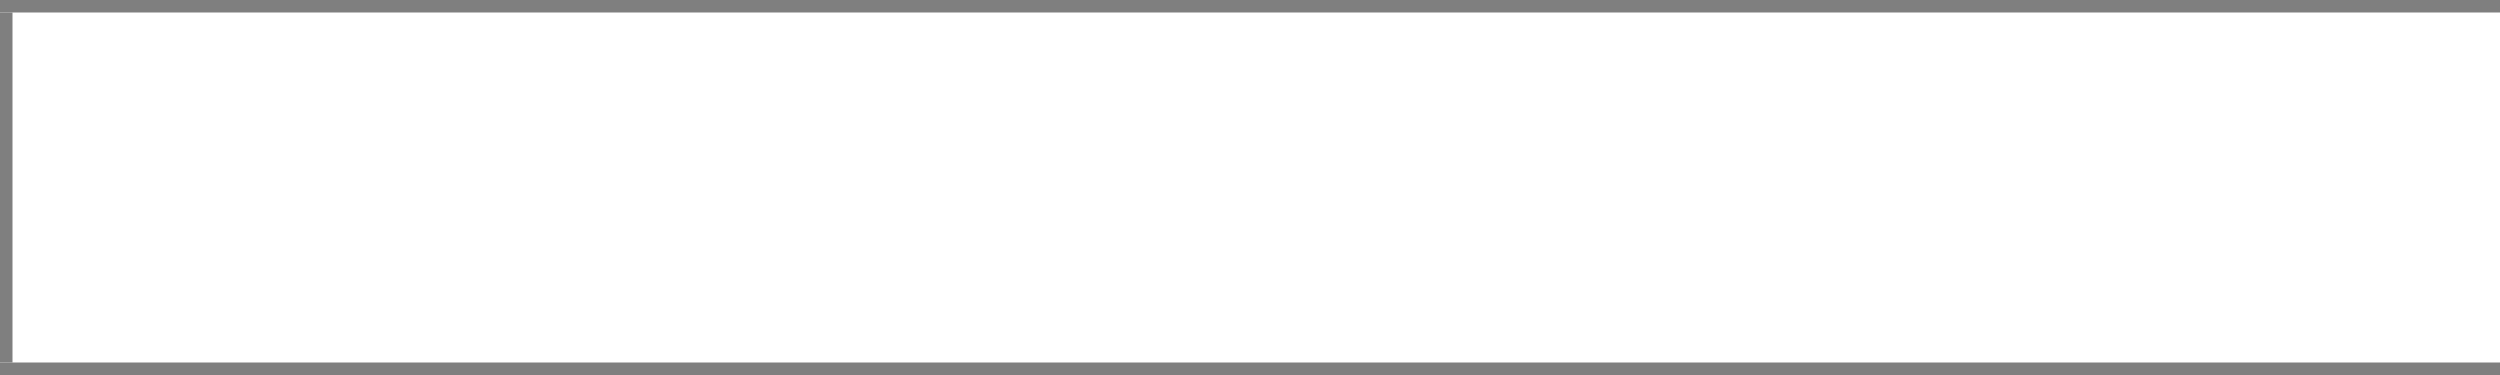
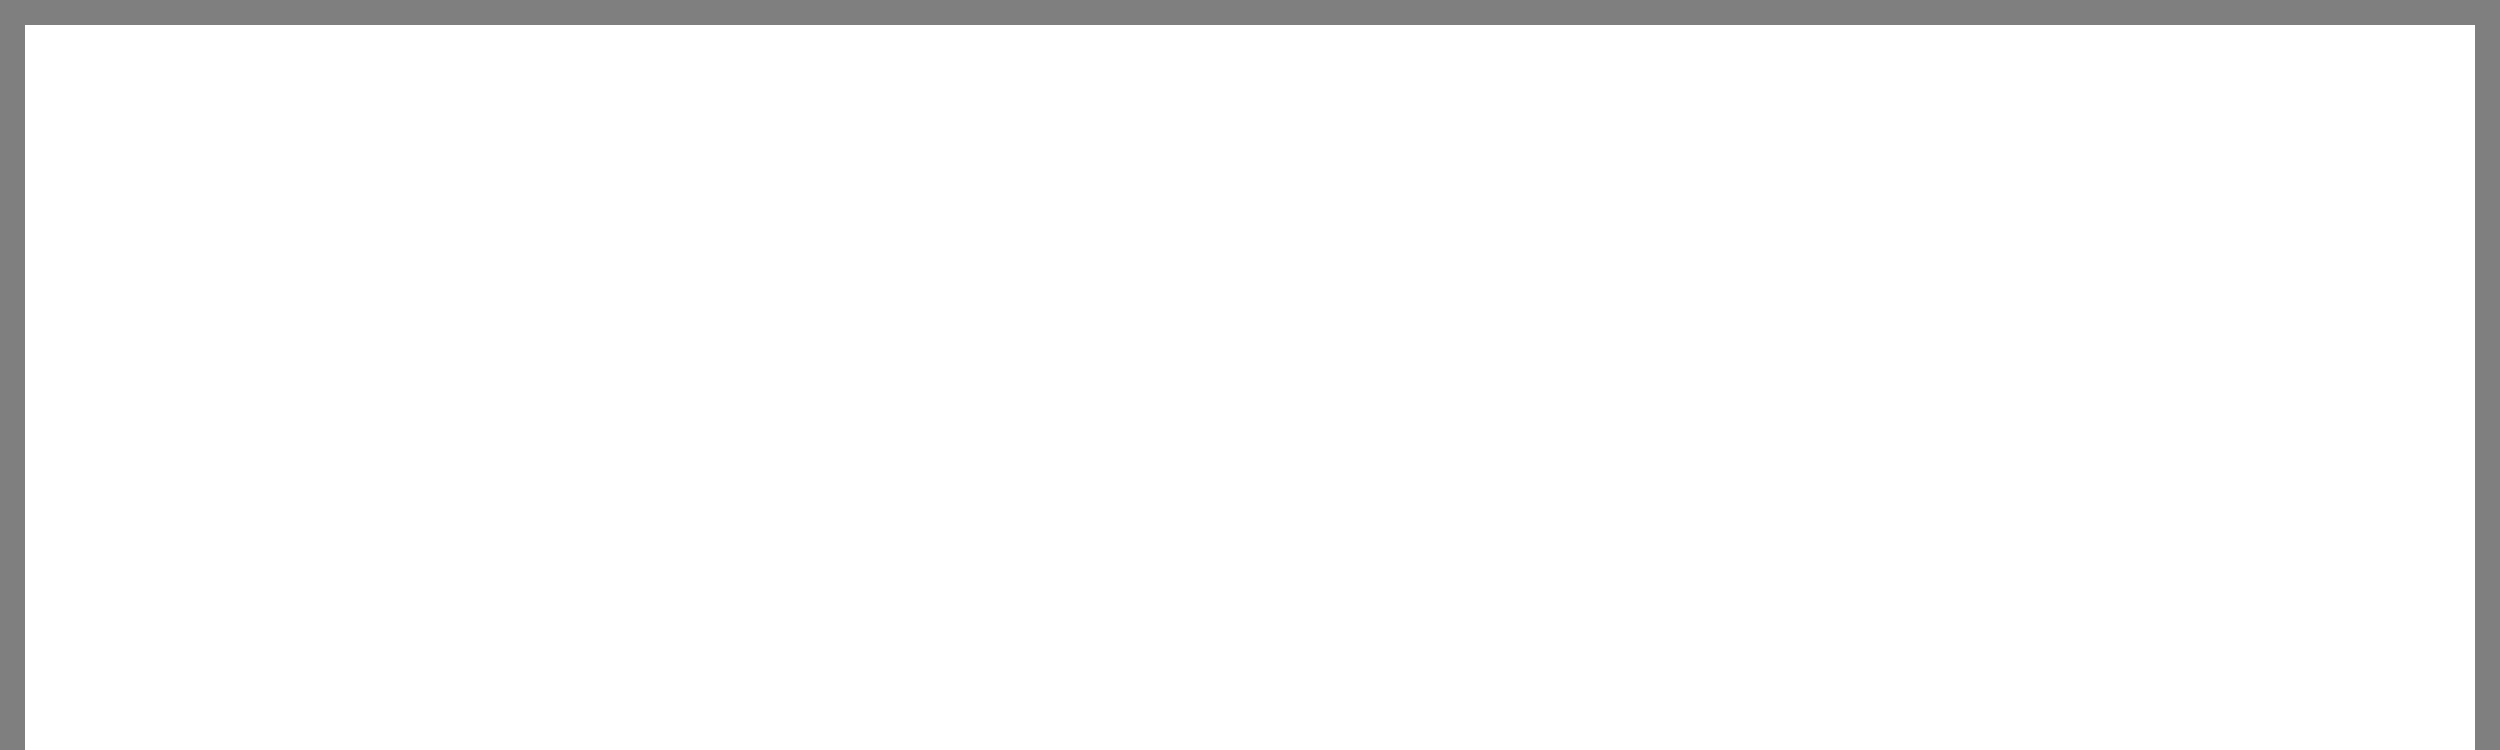
- <svg xmlns="http://www.w3.org/2000/svg" version="1.1" width="200px" height="30px" viewBox="462 180 200 30">
-   <path d="M 1 1  L 200 1  L 200 29  L 1 29  L 1 1  Z " fill-rule="nonzero" fill="rgba(255, 255, 255, 1)" stroke="none" transform="matrix(1 0 0 1 462 180 )" class="fill" />
-   <path d="M 0.5 1  L 0.5 29  " stroke-width="1" stroke-dasharray="0" stroke="rgba(127, 127, 127, 1)" fill="none" transform="matrix(1 0 0 1 462 180 )" class="stroke" />
-   <path d="M 0 0.5  L 200 0.5  " stroke-width="1" stroke-dasharray="0" stroke="rgba(127, 127, 127, 1)" fill="none" transform="matrix(1 0 0 1 462 180 )" class="stroke" />
-   <path d="M 0 29.5  L 200 29.5  " stroke-width="1" stroke-dasharray="0" stroke="rgba(127, 127, 127, 1)" fill="none" transform="matrix(1 0 0 1 462 180 )" class="stroke" />
+ <svg xmlns="http://www.w3.org/2000/svg" version="1.1" width="100px" height="30px" viewBox="662 150 100 30">
+   <path d="M 1 1  L 99 1  L 99 30  L 1 30  L 1 1  Z " fill-rule="nonzero" fill="rgba(255, 255, 255, 1)" stroke="none" transform="matrix(1 0 0 1 662 150 )" class="fill" />
+   <path d="M 0.5 1  L 0.5 30  " stroke-width="1" stroke-dasharray="0" stroke="rgba(127, 127, 127, 1)" fill="none" transform="matrix(1 0 0 1 662 150 )" class="stroke" />
+   <path d="M 0 0.5  L 100 0.5  " stroke-width="1" stroke-dasharray="0" stroke="rgba(127, 127, 127, 1)" fill="none" transform="matrix(1 0 0 1 662 150 )" class="stroke" />
+   <path d="M 99.5 1  L 99.5 30  " stroke-width="1" stroke-dasharray="0" stroke="rgba(127, 127, 127, 1)" fill="none" transform="matrix(1 0 0 1 662 150 )" class="stroke" />
</svg>
